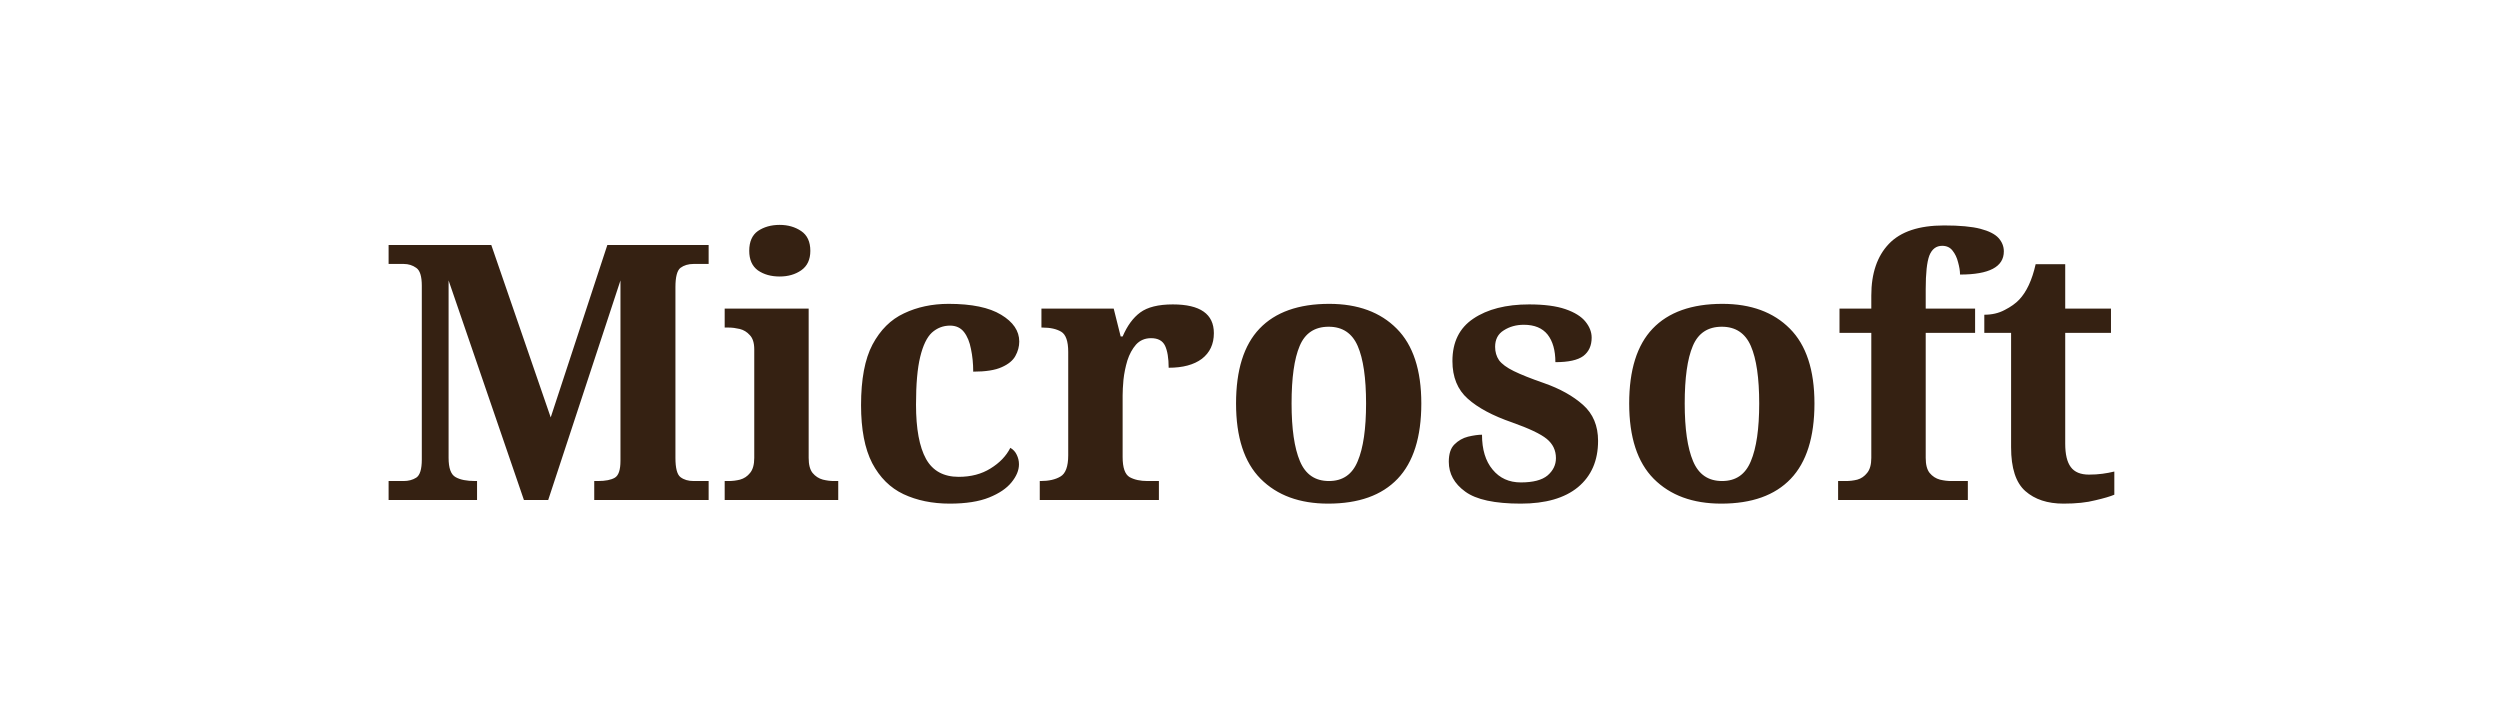
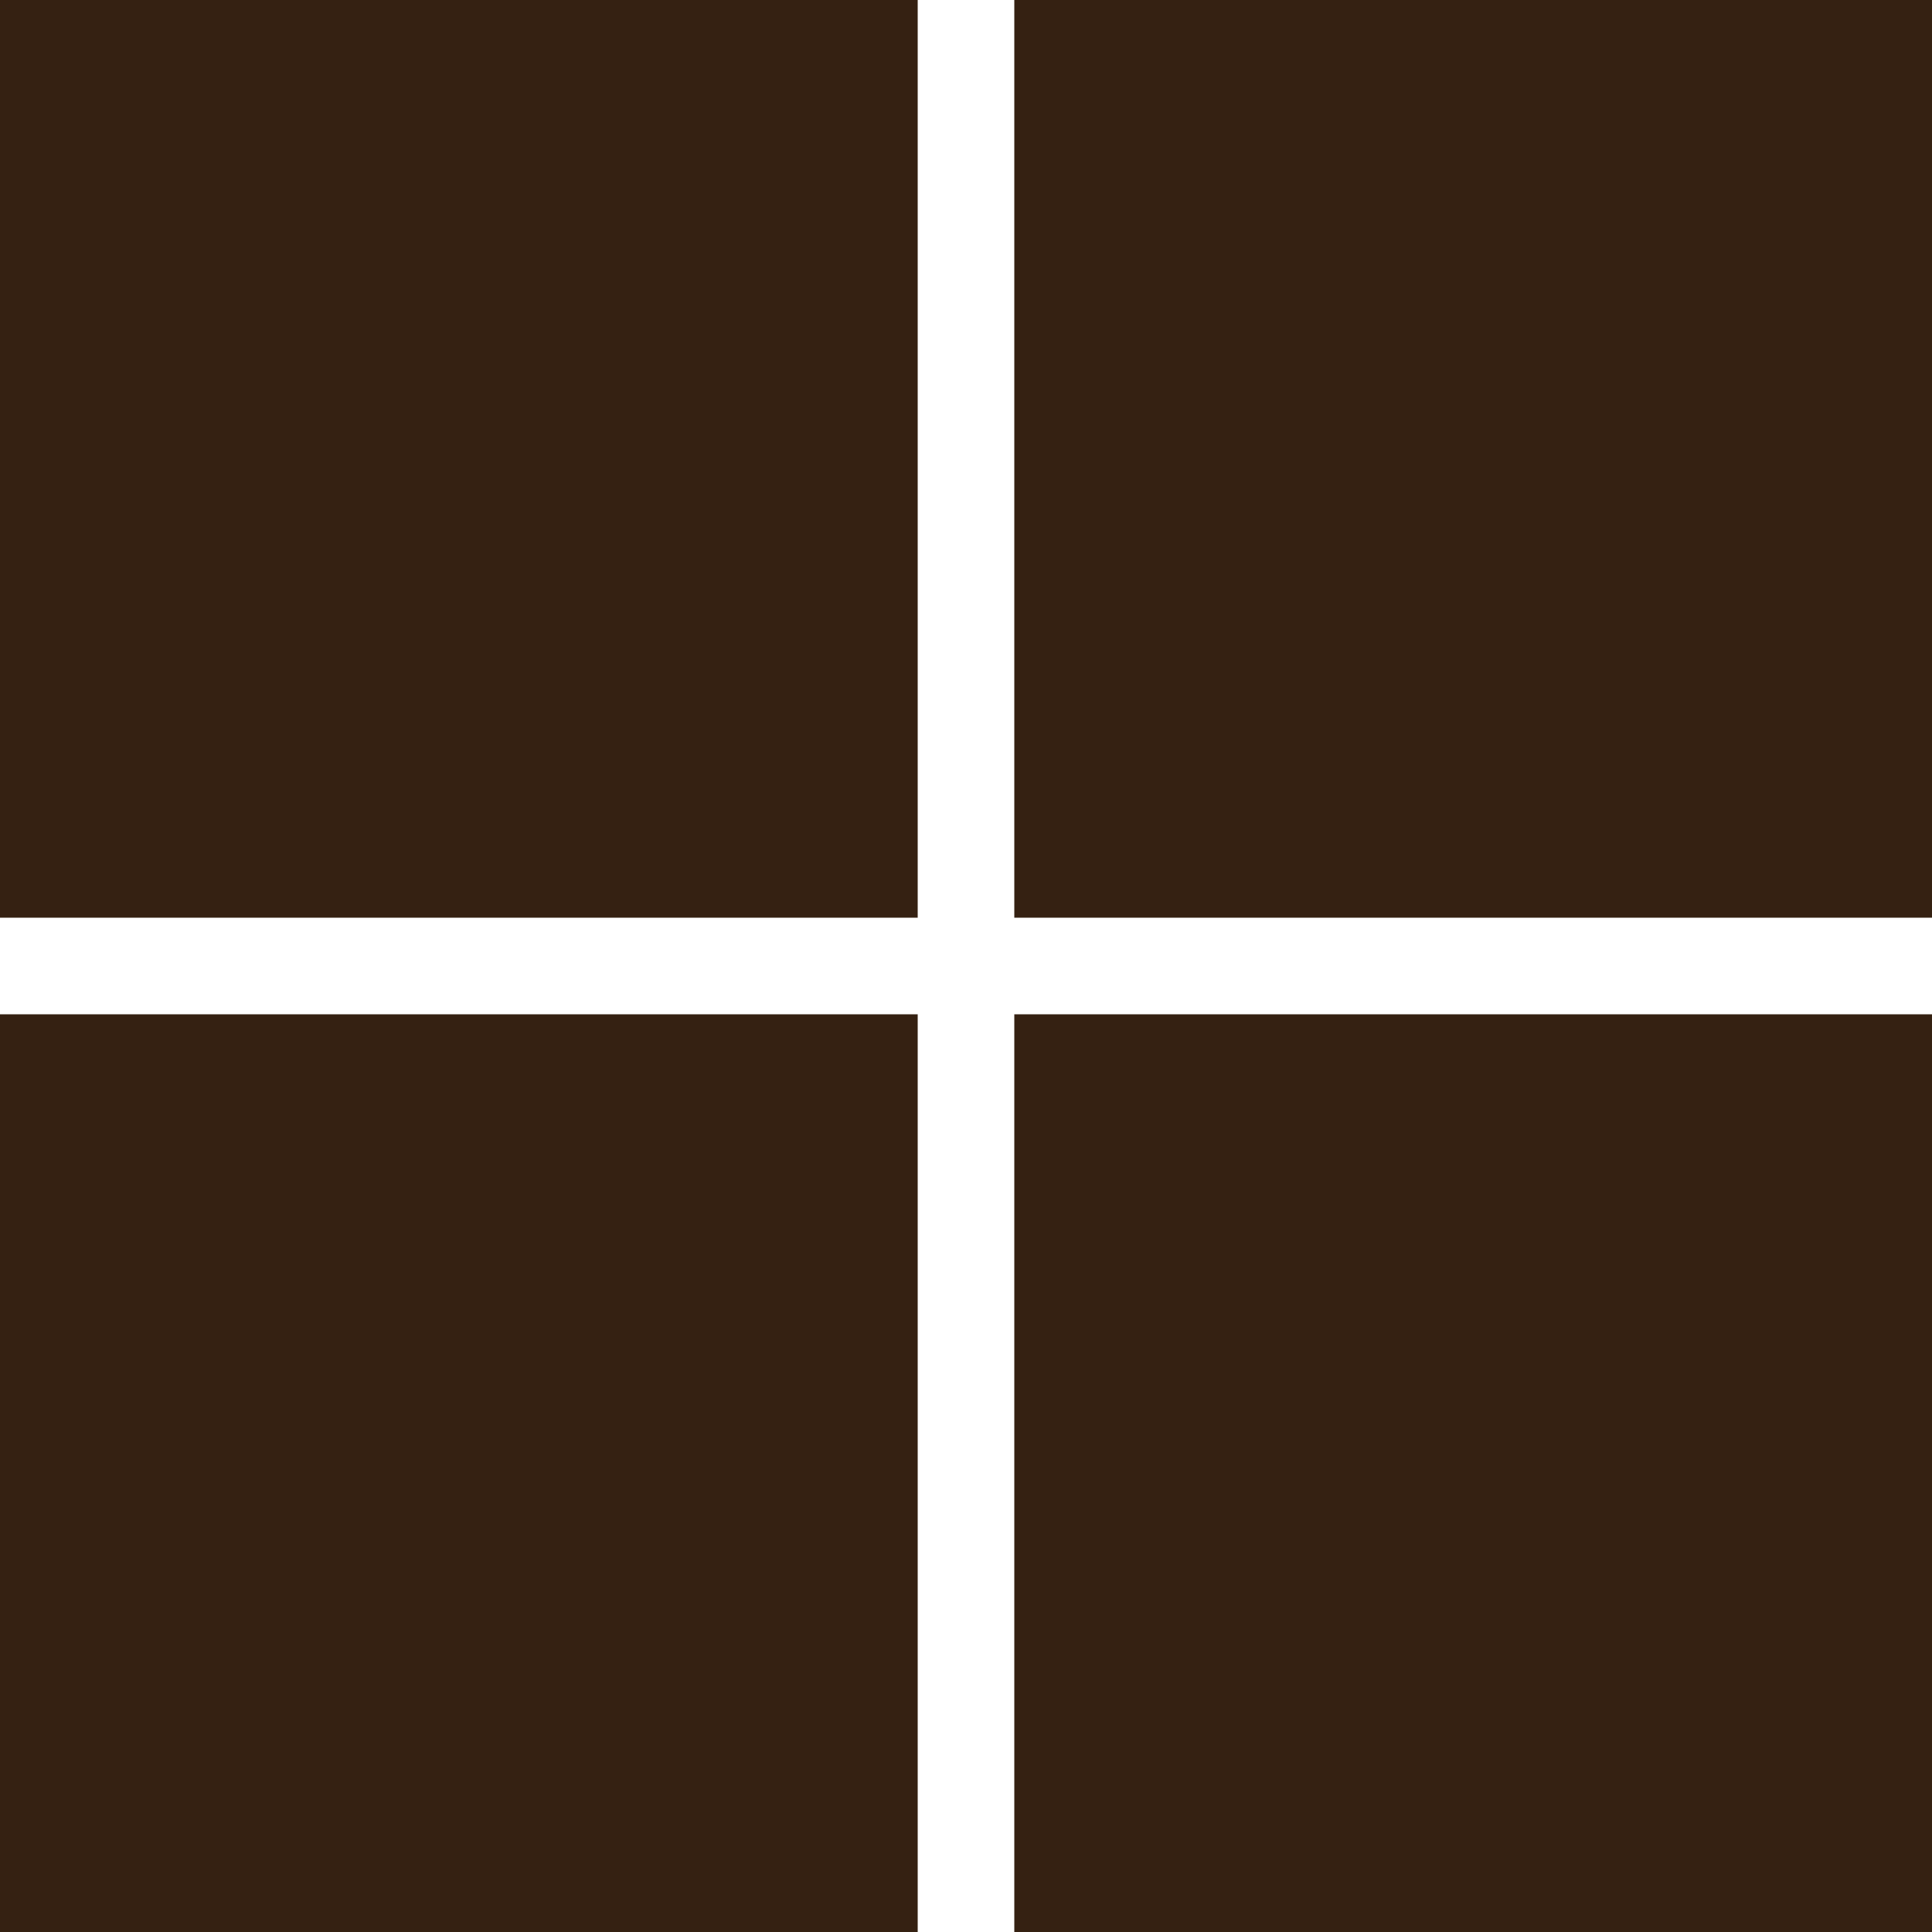
- <svg xmlns="http://www.w3.org/2000/svg" viewBox="0 0 140 40">
-   <text x="70" y="28" text-anchor="middle" font-family="Georgia, serif" font-size="20" font-weight="700" fill="#352112">Microsoft</text>
+ <svg xmlns="http://www.w3.org/2000/svg" viewBox="0 0 24 24" aria-hidden="true">
+   <path fill="#352112" d="M11.4 24H0V12.6h11.4V24zm12.6 0H12.6V12.6H24V24zM11.4 11.4H0V0h11.4v11.4zm12.6 0H12.6V0H24v11.4z" />
</svg>
